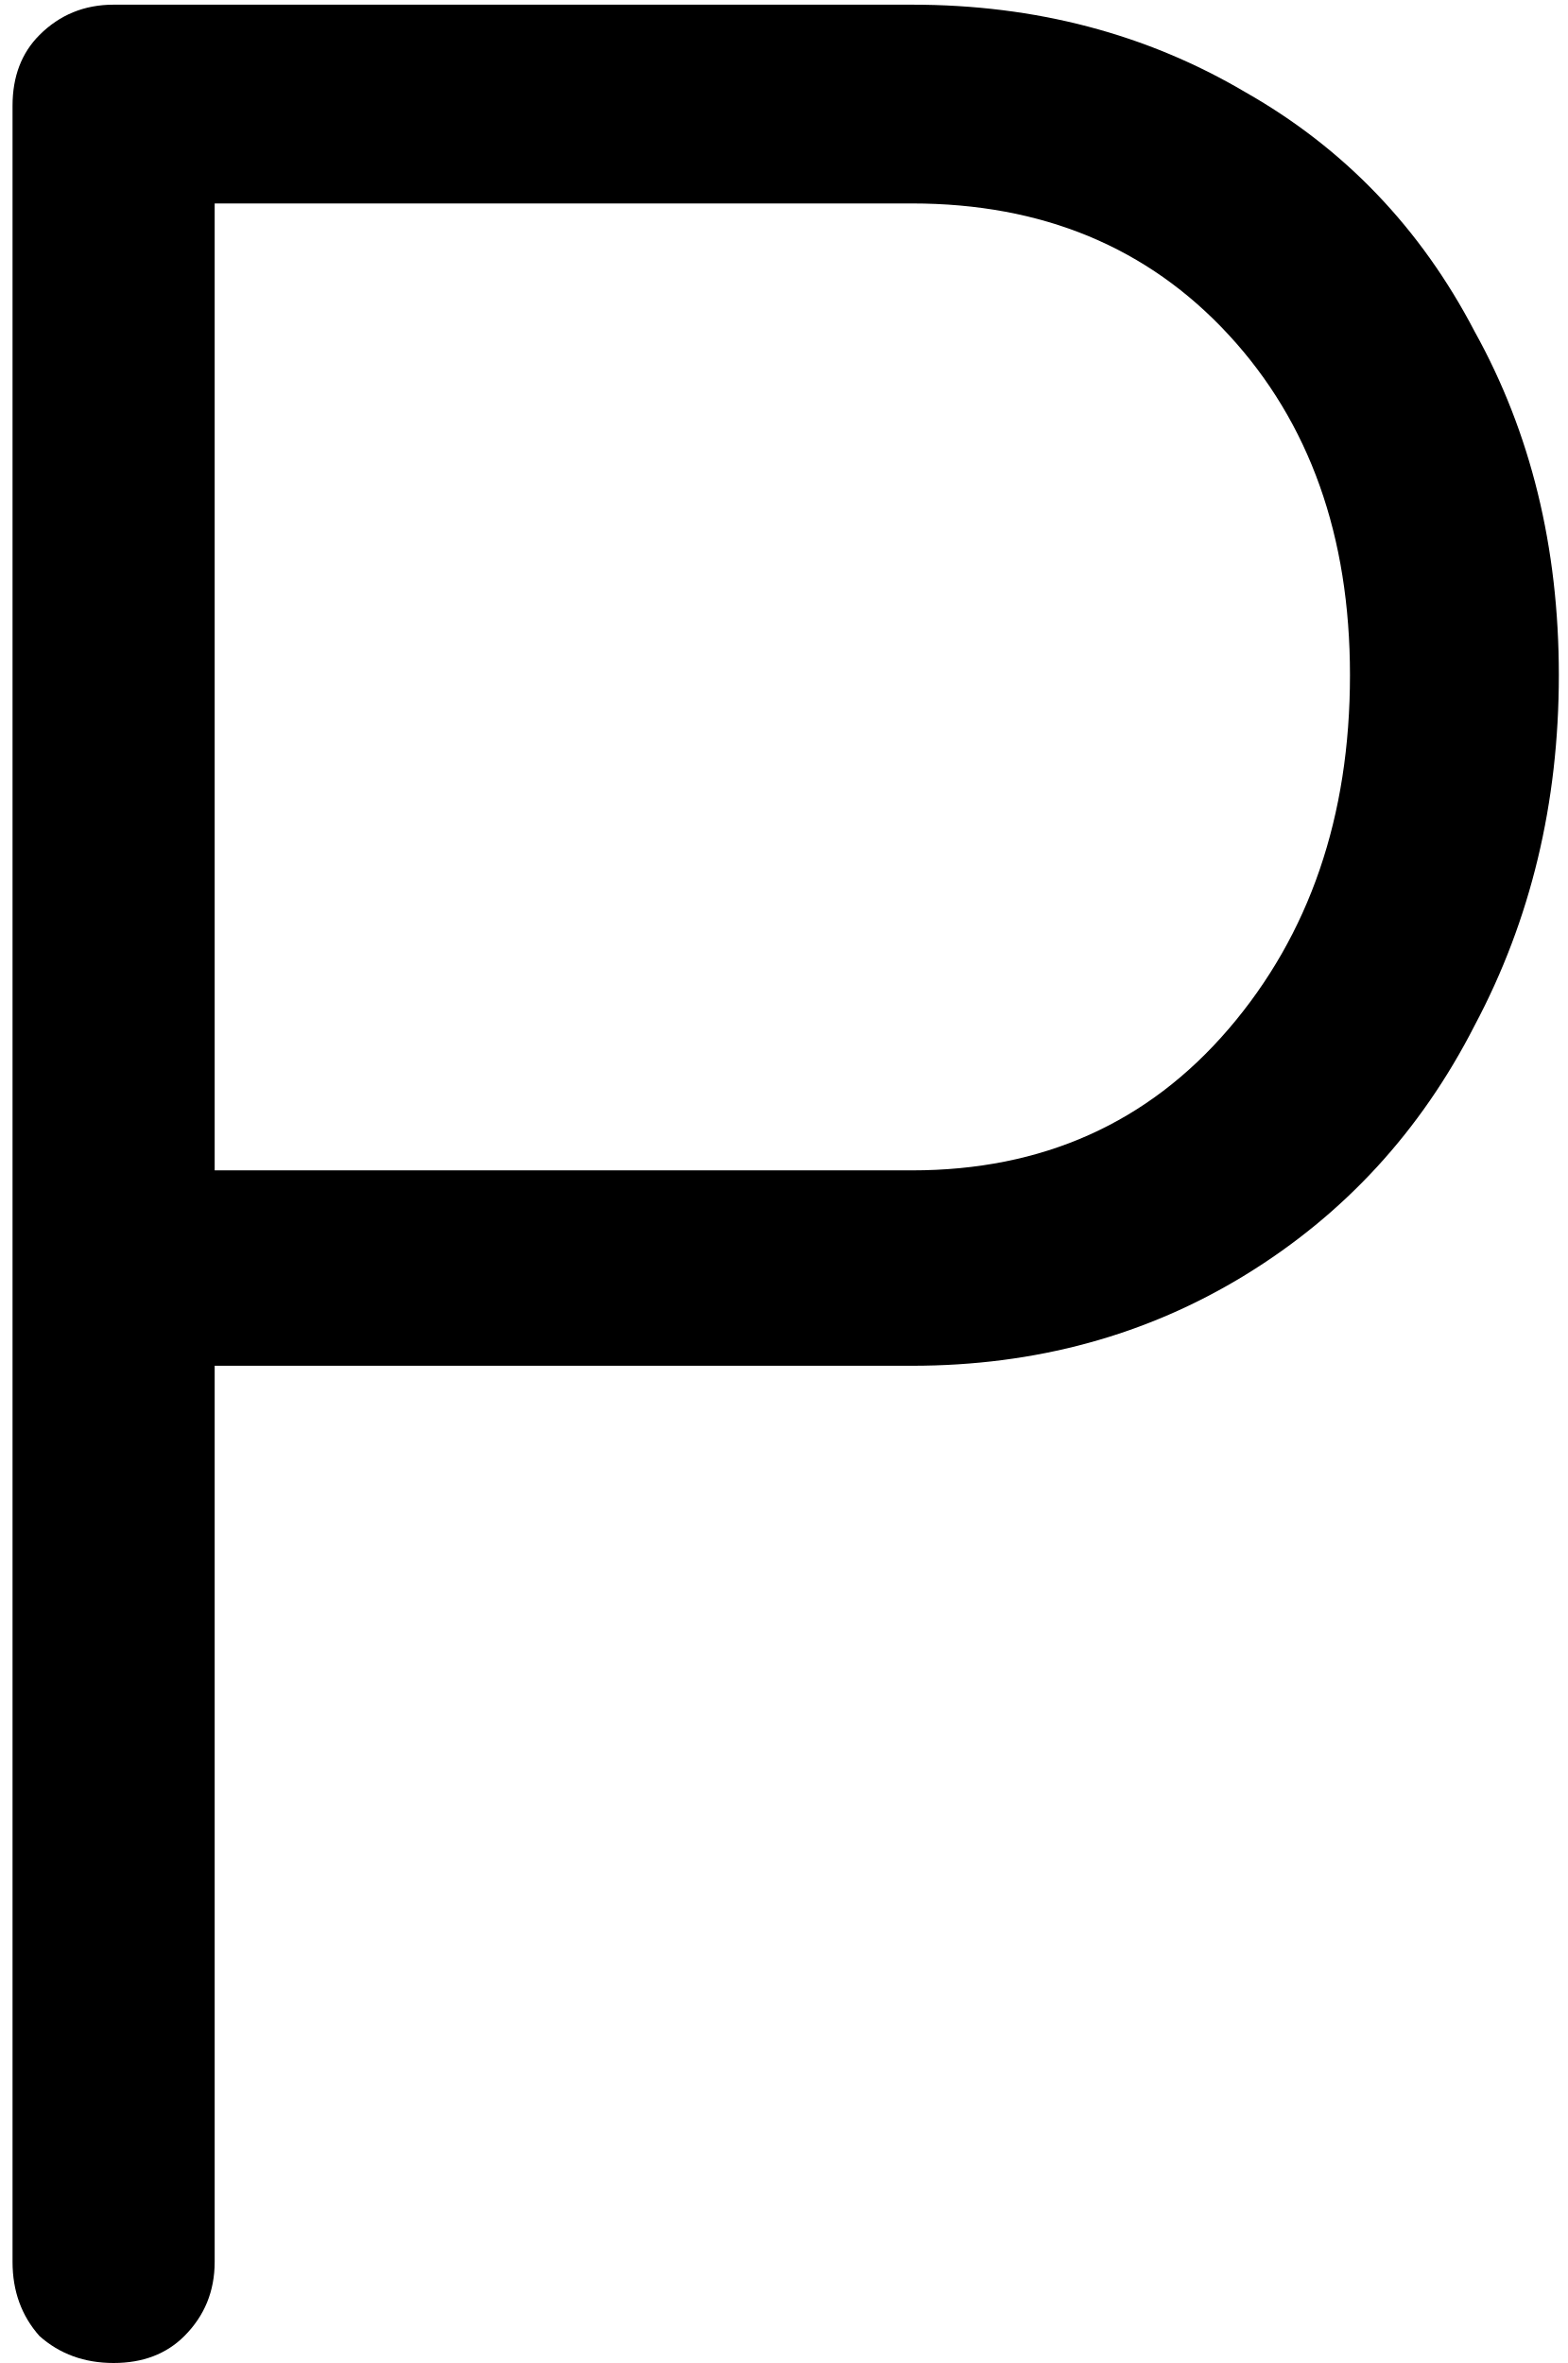
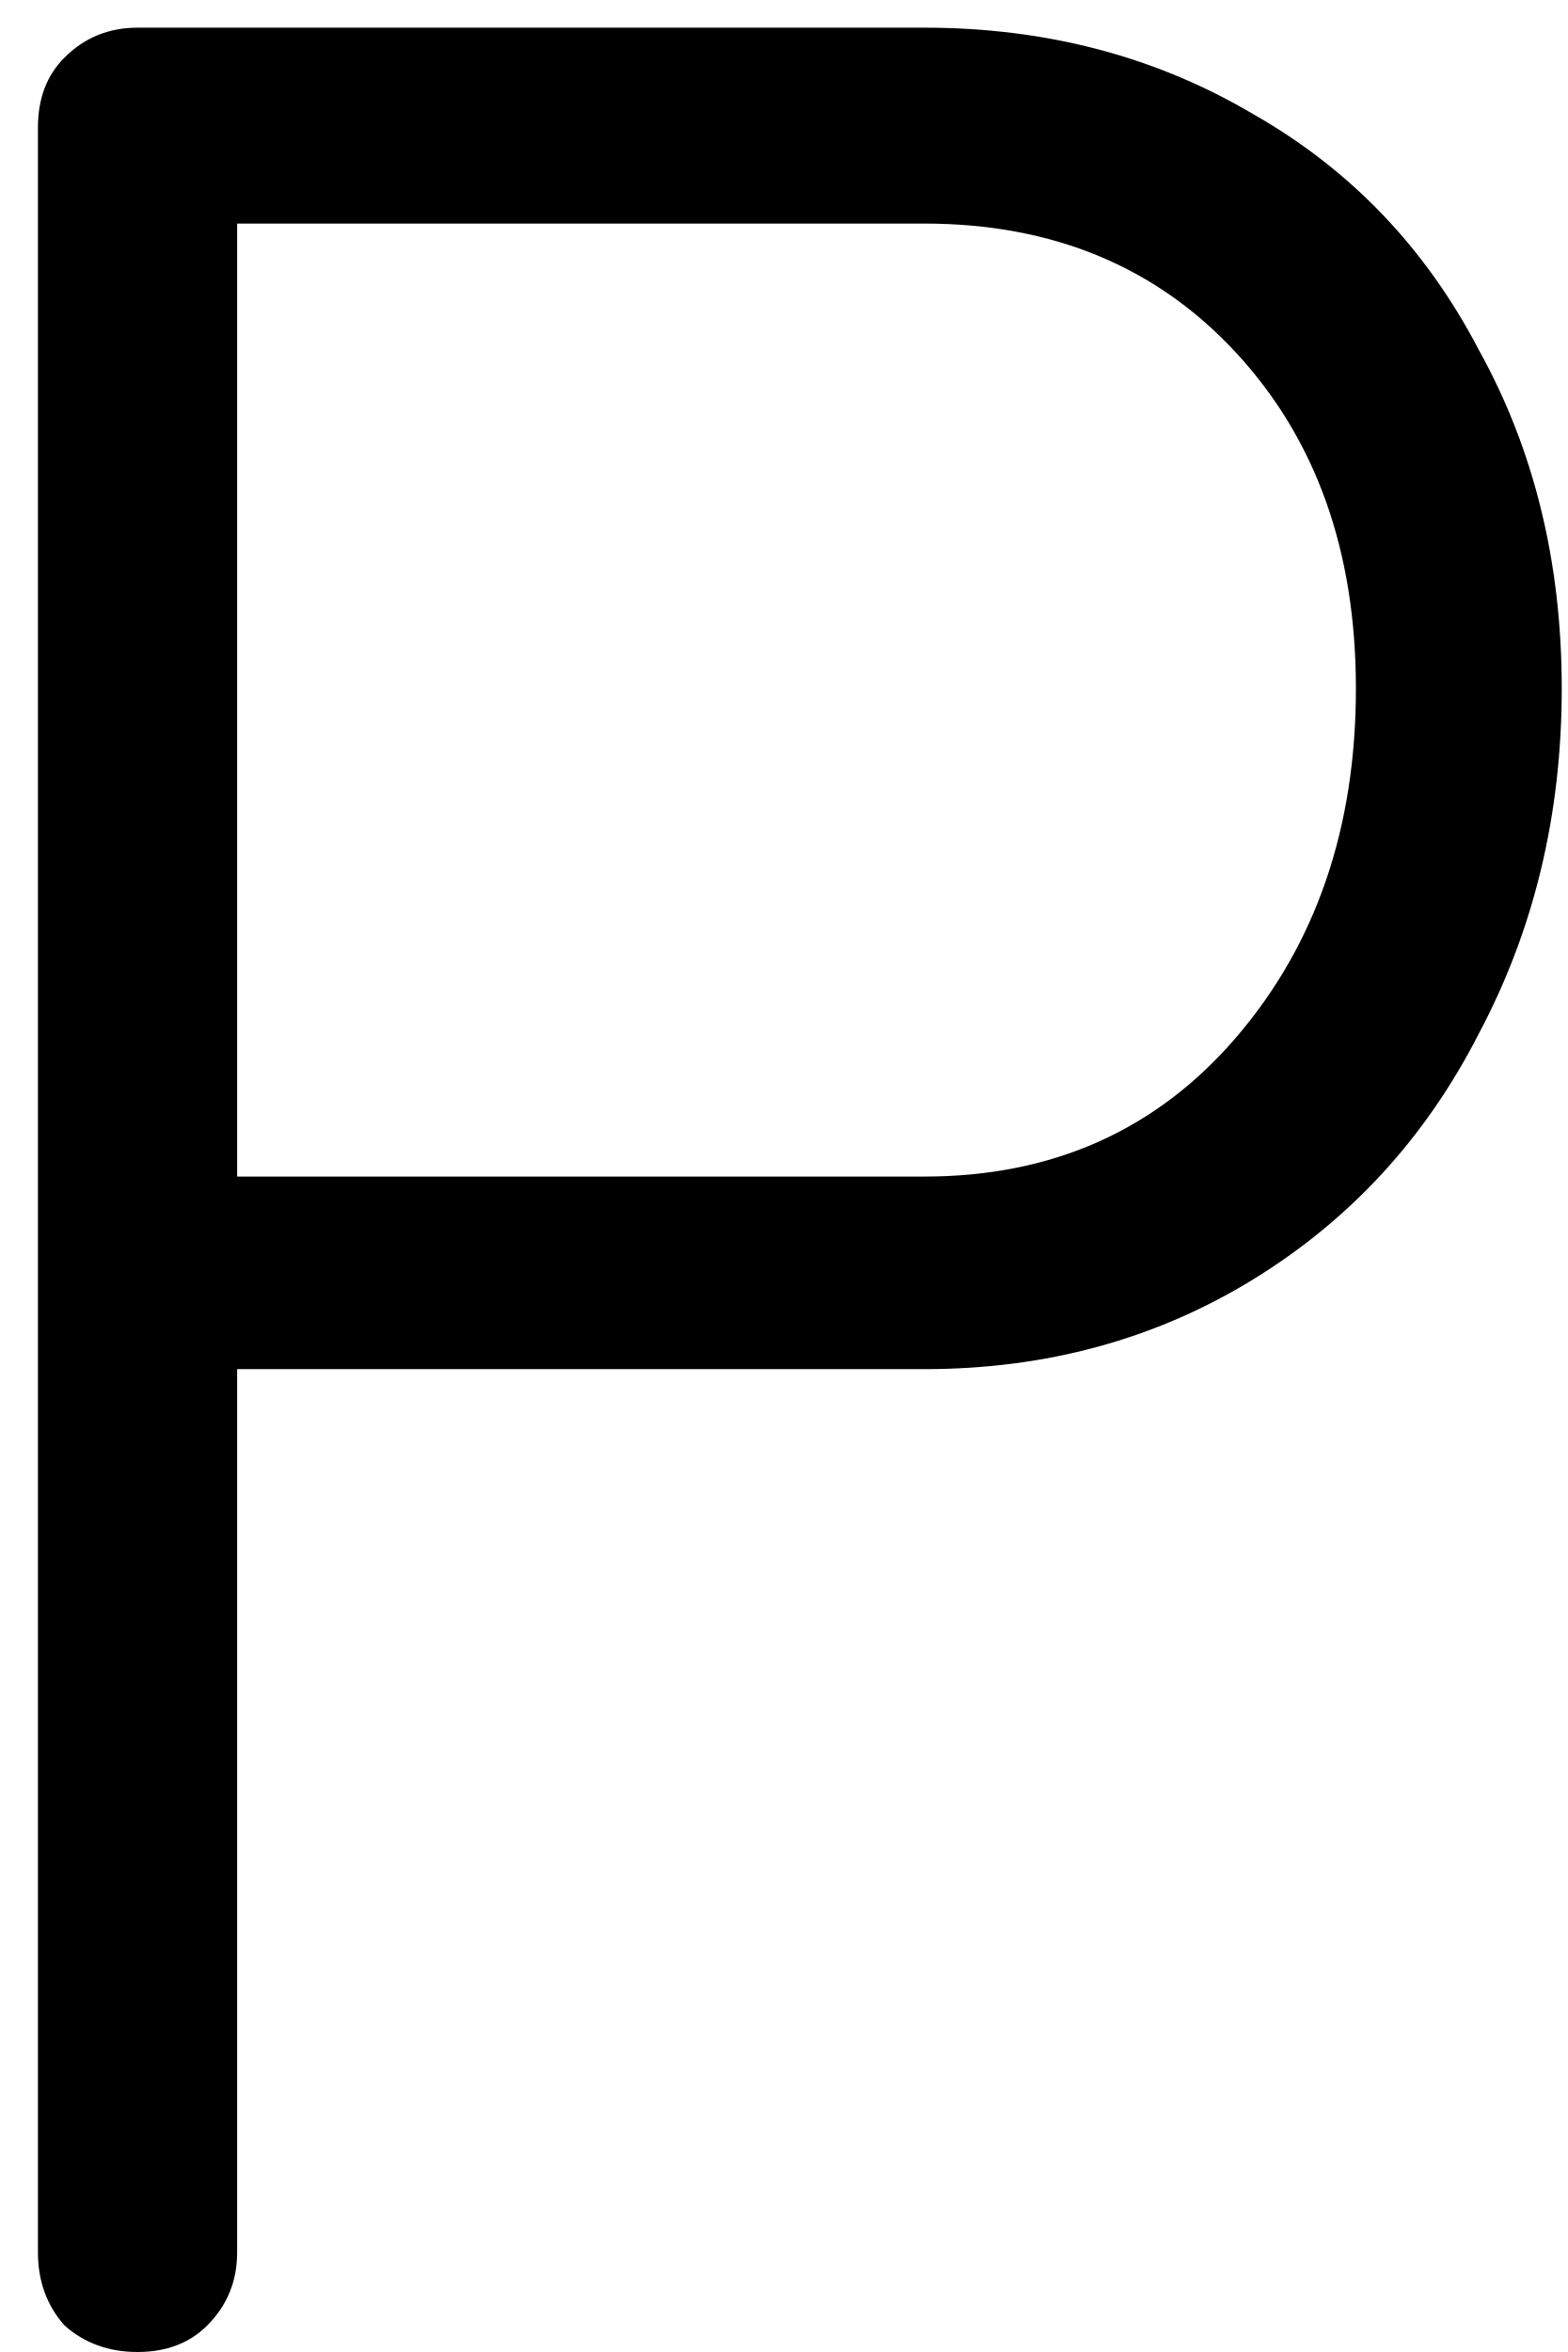
- <svg xmlns="http://www.w3.org/2000/svg" width="67" height="101" viewBox="0 0 67 101" fill="none">
-   <path d="M38.984 0.2C44.264 0.2 49.016 1.448 53.24 3.944C57.464 6.344 60.728 9.752 63.032 14.168C65.432 18.488 66.632 23.384 66.632 28.856C66.632 34.328 65.432 39.32 63.032 43.832C60.728 48.344 57.464 51.896 53.24 54.488C49.016 57.08 44.264 58.376 38.984 58.376H9.176V96.68C9.176 97.928 8.744 98.984 7.88 99.848C7.112 100.616 6.104 101 4.856 101C3.608 101 2.552 100.616 1.688 99.848C0.92 98.984 0.536 97.928 0.536 96.68V4.52C0.536 3.272 0.92 2.264 1.688 1.496C2.552 0.632 3.608 0.2 4.856 0.2H38.984ZM38.984 50.024C44.552 50.024 49.064 48.008 52.52 43.976C55.976 39.944 57.704 34.904 57.704 28.856C57.704 22.904 55.976 18.056 52.52 14.312C49.064 10.568 44.552 8.696 38.984 8.696H9.176V50.024H38.984Z" fill="black" />
+ <svg xmlns="http://www.w3.org/2000/svg" width="34" height="51" viewBox="0 0 34 51" fill="none">
+   <path d="M20.047 0.6C22.687 0.6 25.063 1.224 27.175 2.472C29.287 3.672 30.919 5.376 32.071 7.584C33.271 9.744 33.871 12.192 33.871 14.928C33.871 17.664 33.271 20.16 32.071 22.416C30.919 24.672 29.287 26.448 27.175 27.744C25.063 29.04 22.687 29.688 20.047 29.688H5.143V48.84C5.143 49.464 4.927 49.992 4.495 50.424C4.111 50.808 3.607 51 2.983 51C2.359 51 1.831 50.808 1.399 50.424C1.015 49.992 0.823 49.464 0.823 48.84V2.76C0.823 2.136 1.015 1.632 1.399 1.248C1.831 0.816 2.359 0.6 2.983 0.6H20.047ZM20.047 25.512C22.831 25.512 25.087 24.504 26.815 22.488C28.543 20.472 29.407 17.952 29.407 14.928C29.407 11.952 28.543 9.528 26.815 7.656C25.087 5.784 22.831 4.848 20.047 4.848H5.143V25.512H20.047Z" fill="black" />
</svg>
